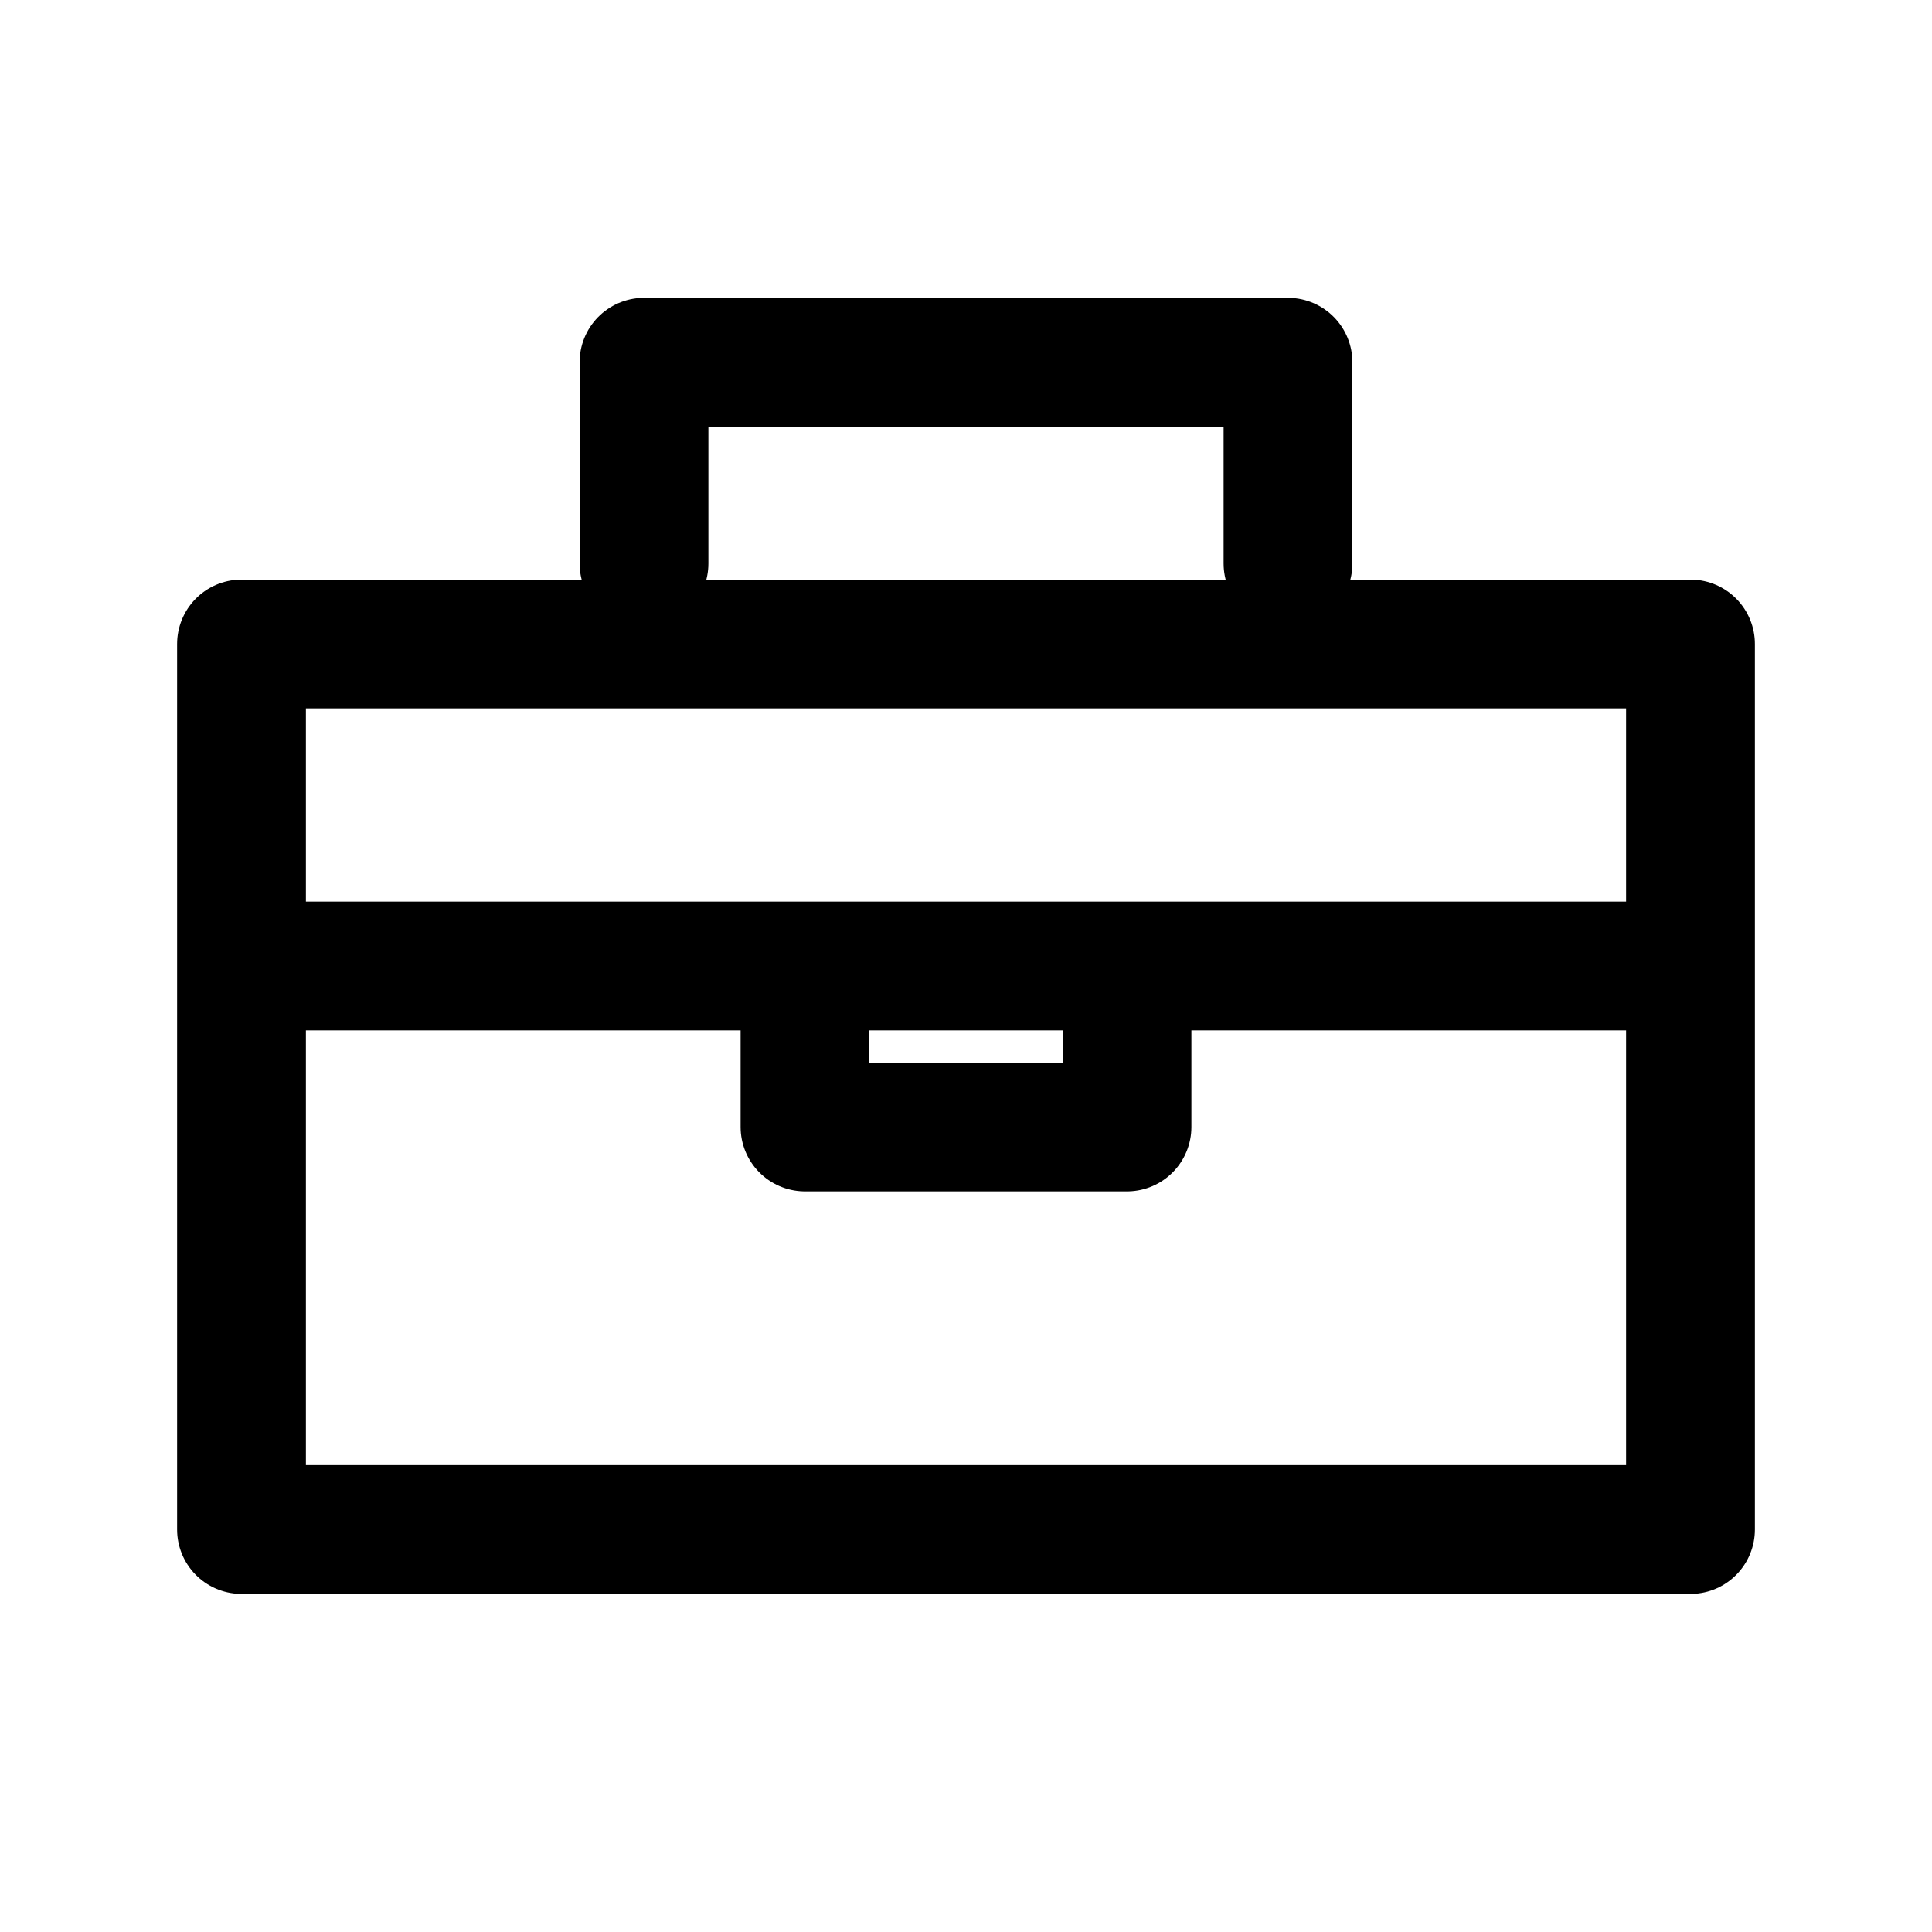
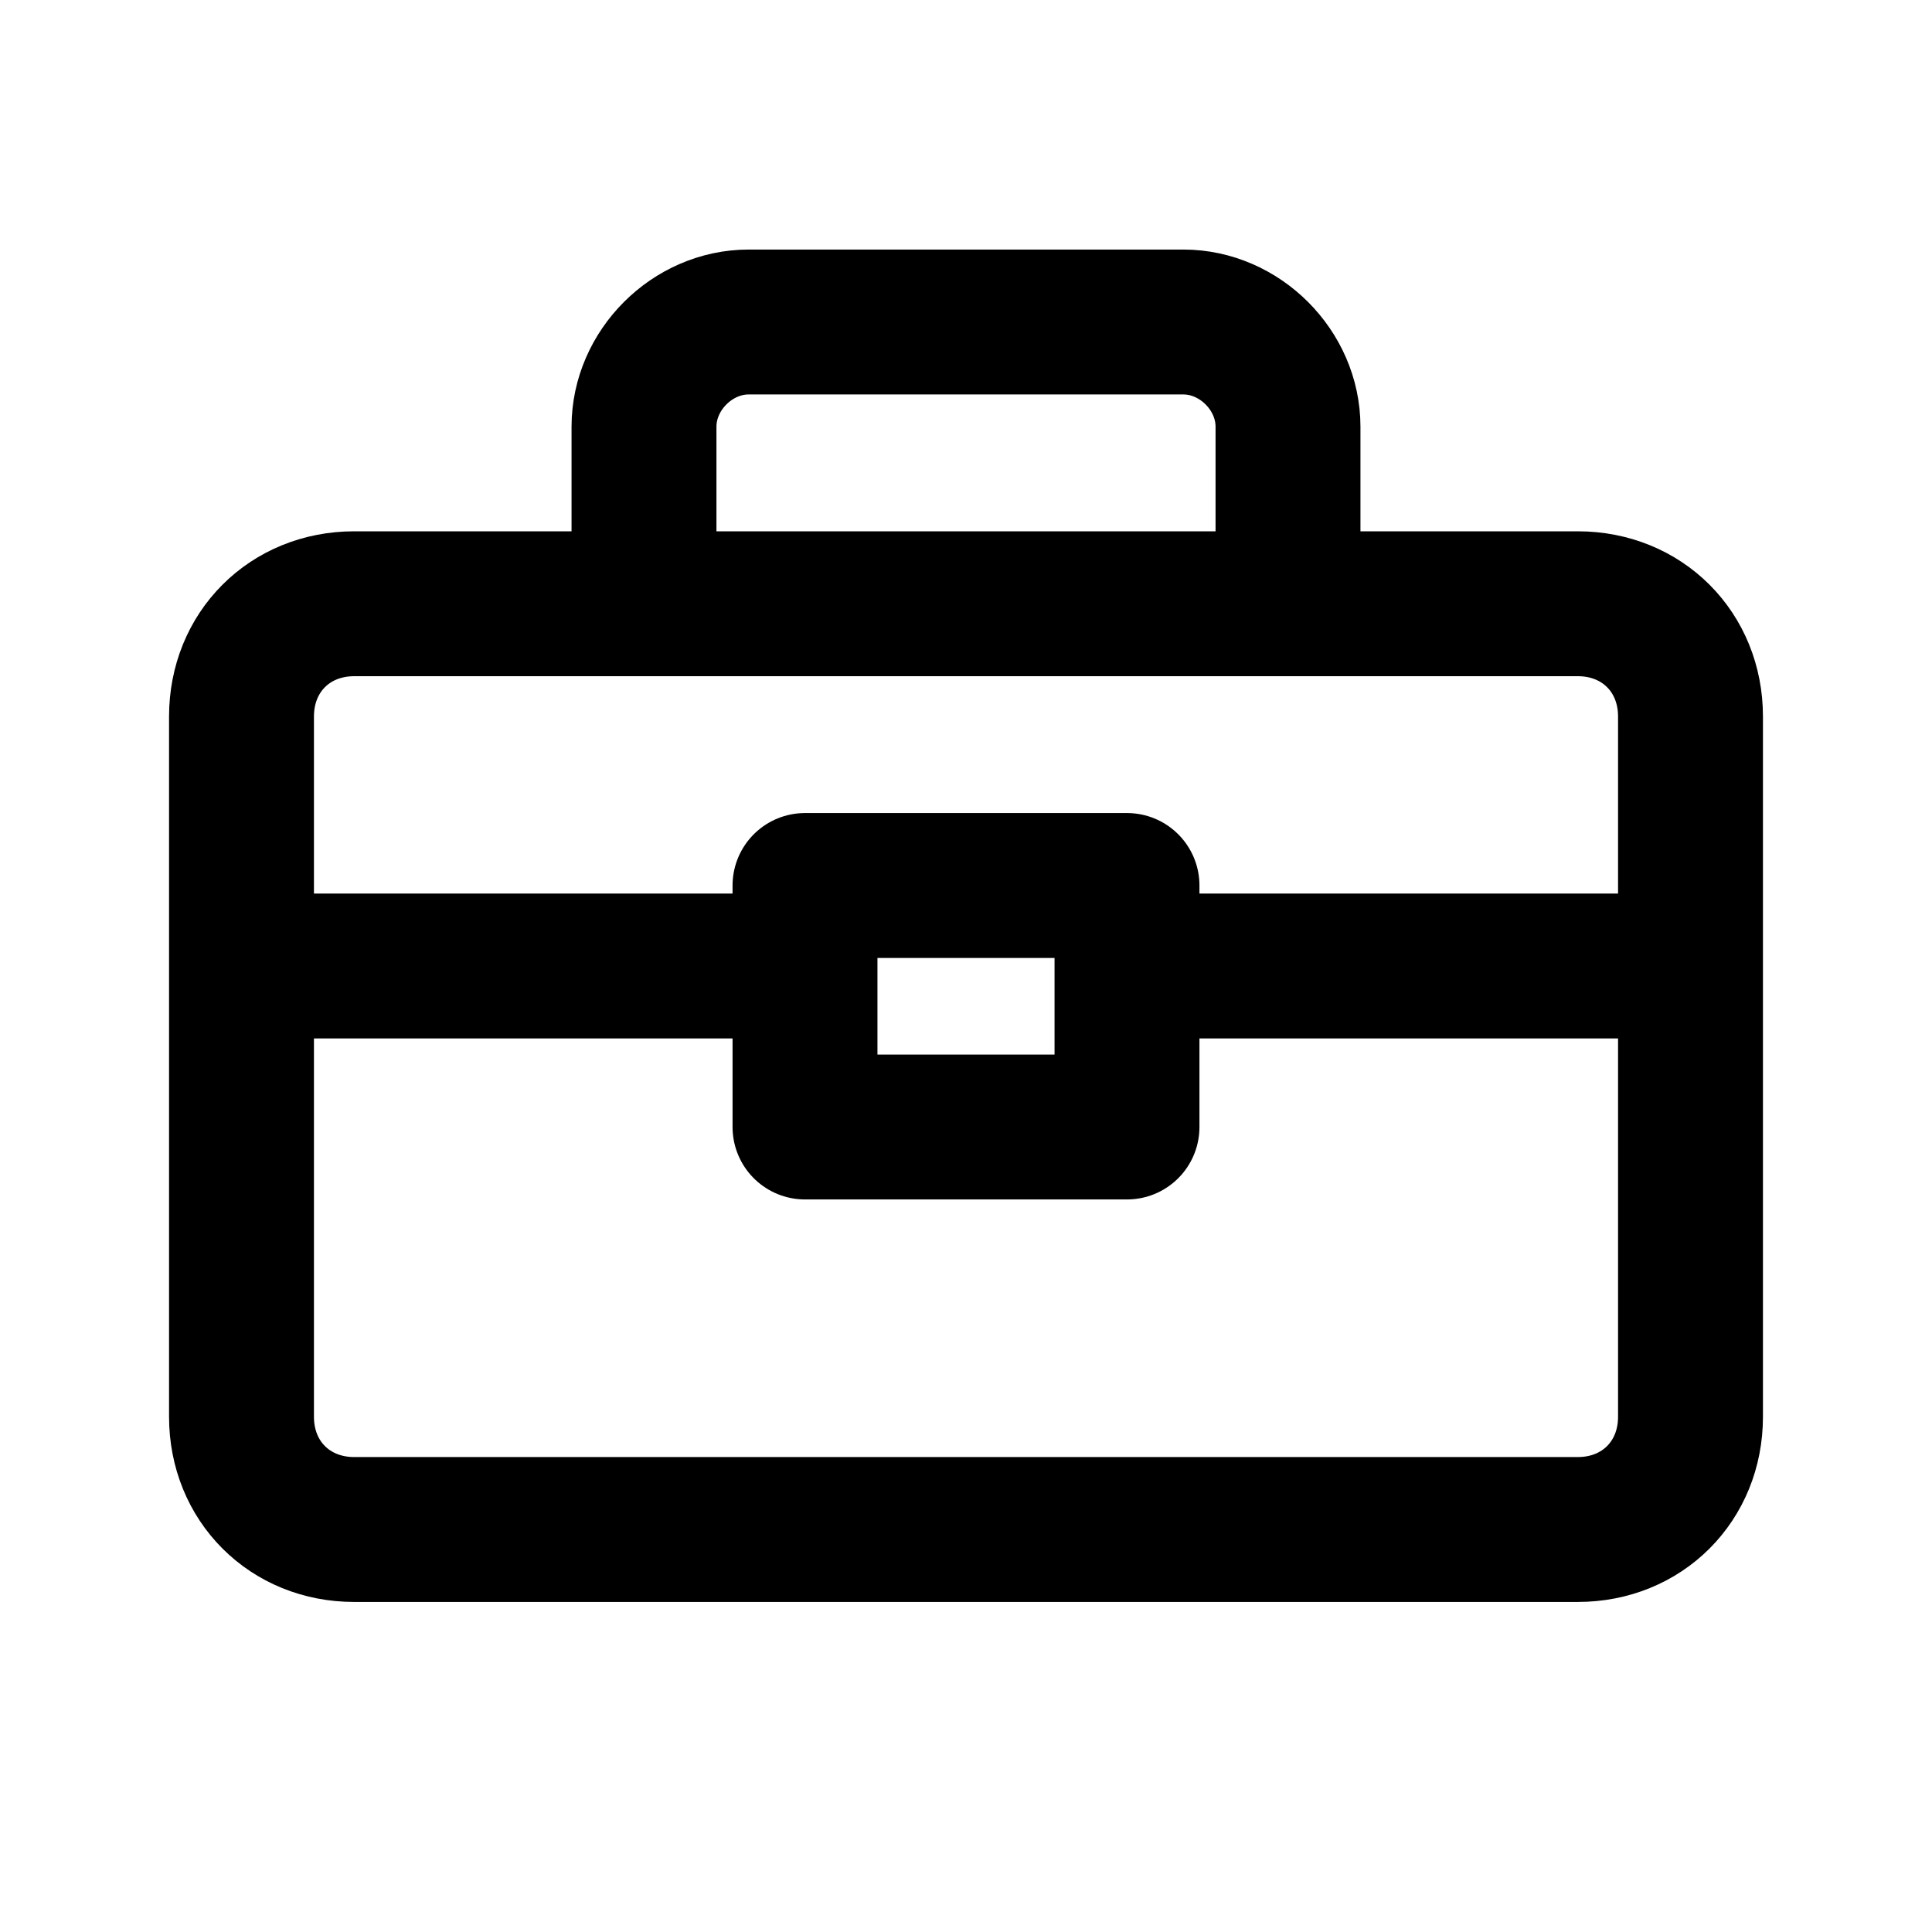
<svg xmlns="http://www.w3.org/2000/svg" viewBox="0 0 24 24">
-   <path d="M8,7 L8,4.5 L16,4.5 L16,7 M3,8 L21,8 L21,19 L3,19 Z M3,12 L21,12 M10,12 L10,14 L14,14 L14,12" fill="none" stroke="currentColor" stroke-width="1.6" stroke-linecap="round" stroke-linejoin="round" />
+   <path d="M8,7 L8,5.3 C8,4.6 8.6,4 9.3,4 L14.7,4 C15.4,4 16,4.6 16,5.3 L16,7 M4.4,7.5 L19.6,7.5 C20.4,7.5 21,8.1 21,8.9 L21,17.6 C21,18.4 20.4,19 19.6,19 L4.4,19 C3.6,19 3,18.4 3,17.6 L3,8.9 C3,8.1 3.6,7.5 4.4,7.5 Z M3,12 L9.8,12 M14.2,12 L21,12 M10,11 L14,11 L14,14 L10,14 Z" fill="none" stroke="currentColor" stroke-width="1.8" stroke-linecap="round" stroke-linejoin="round" />
</svg>
